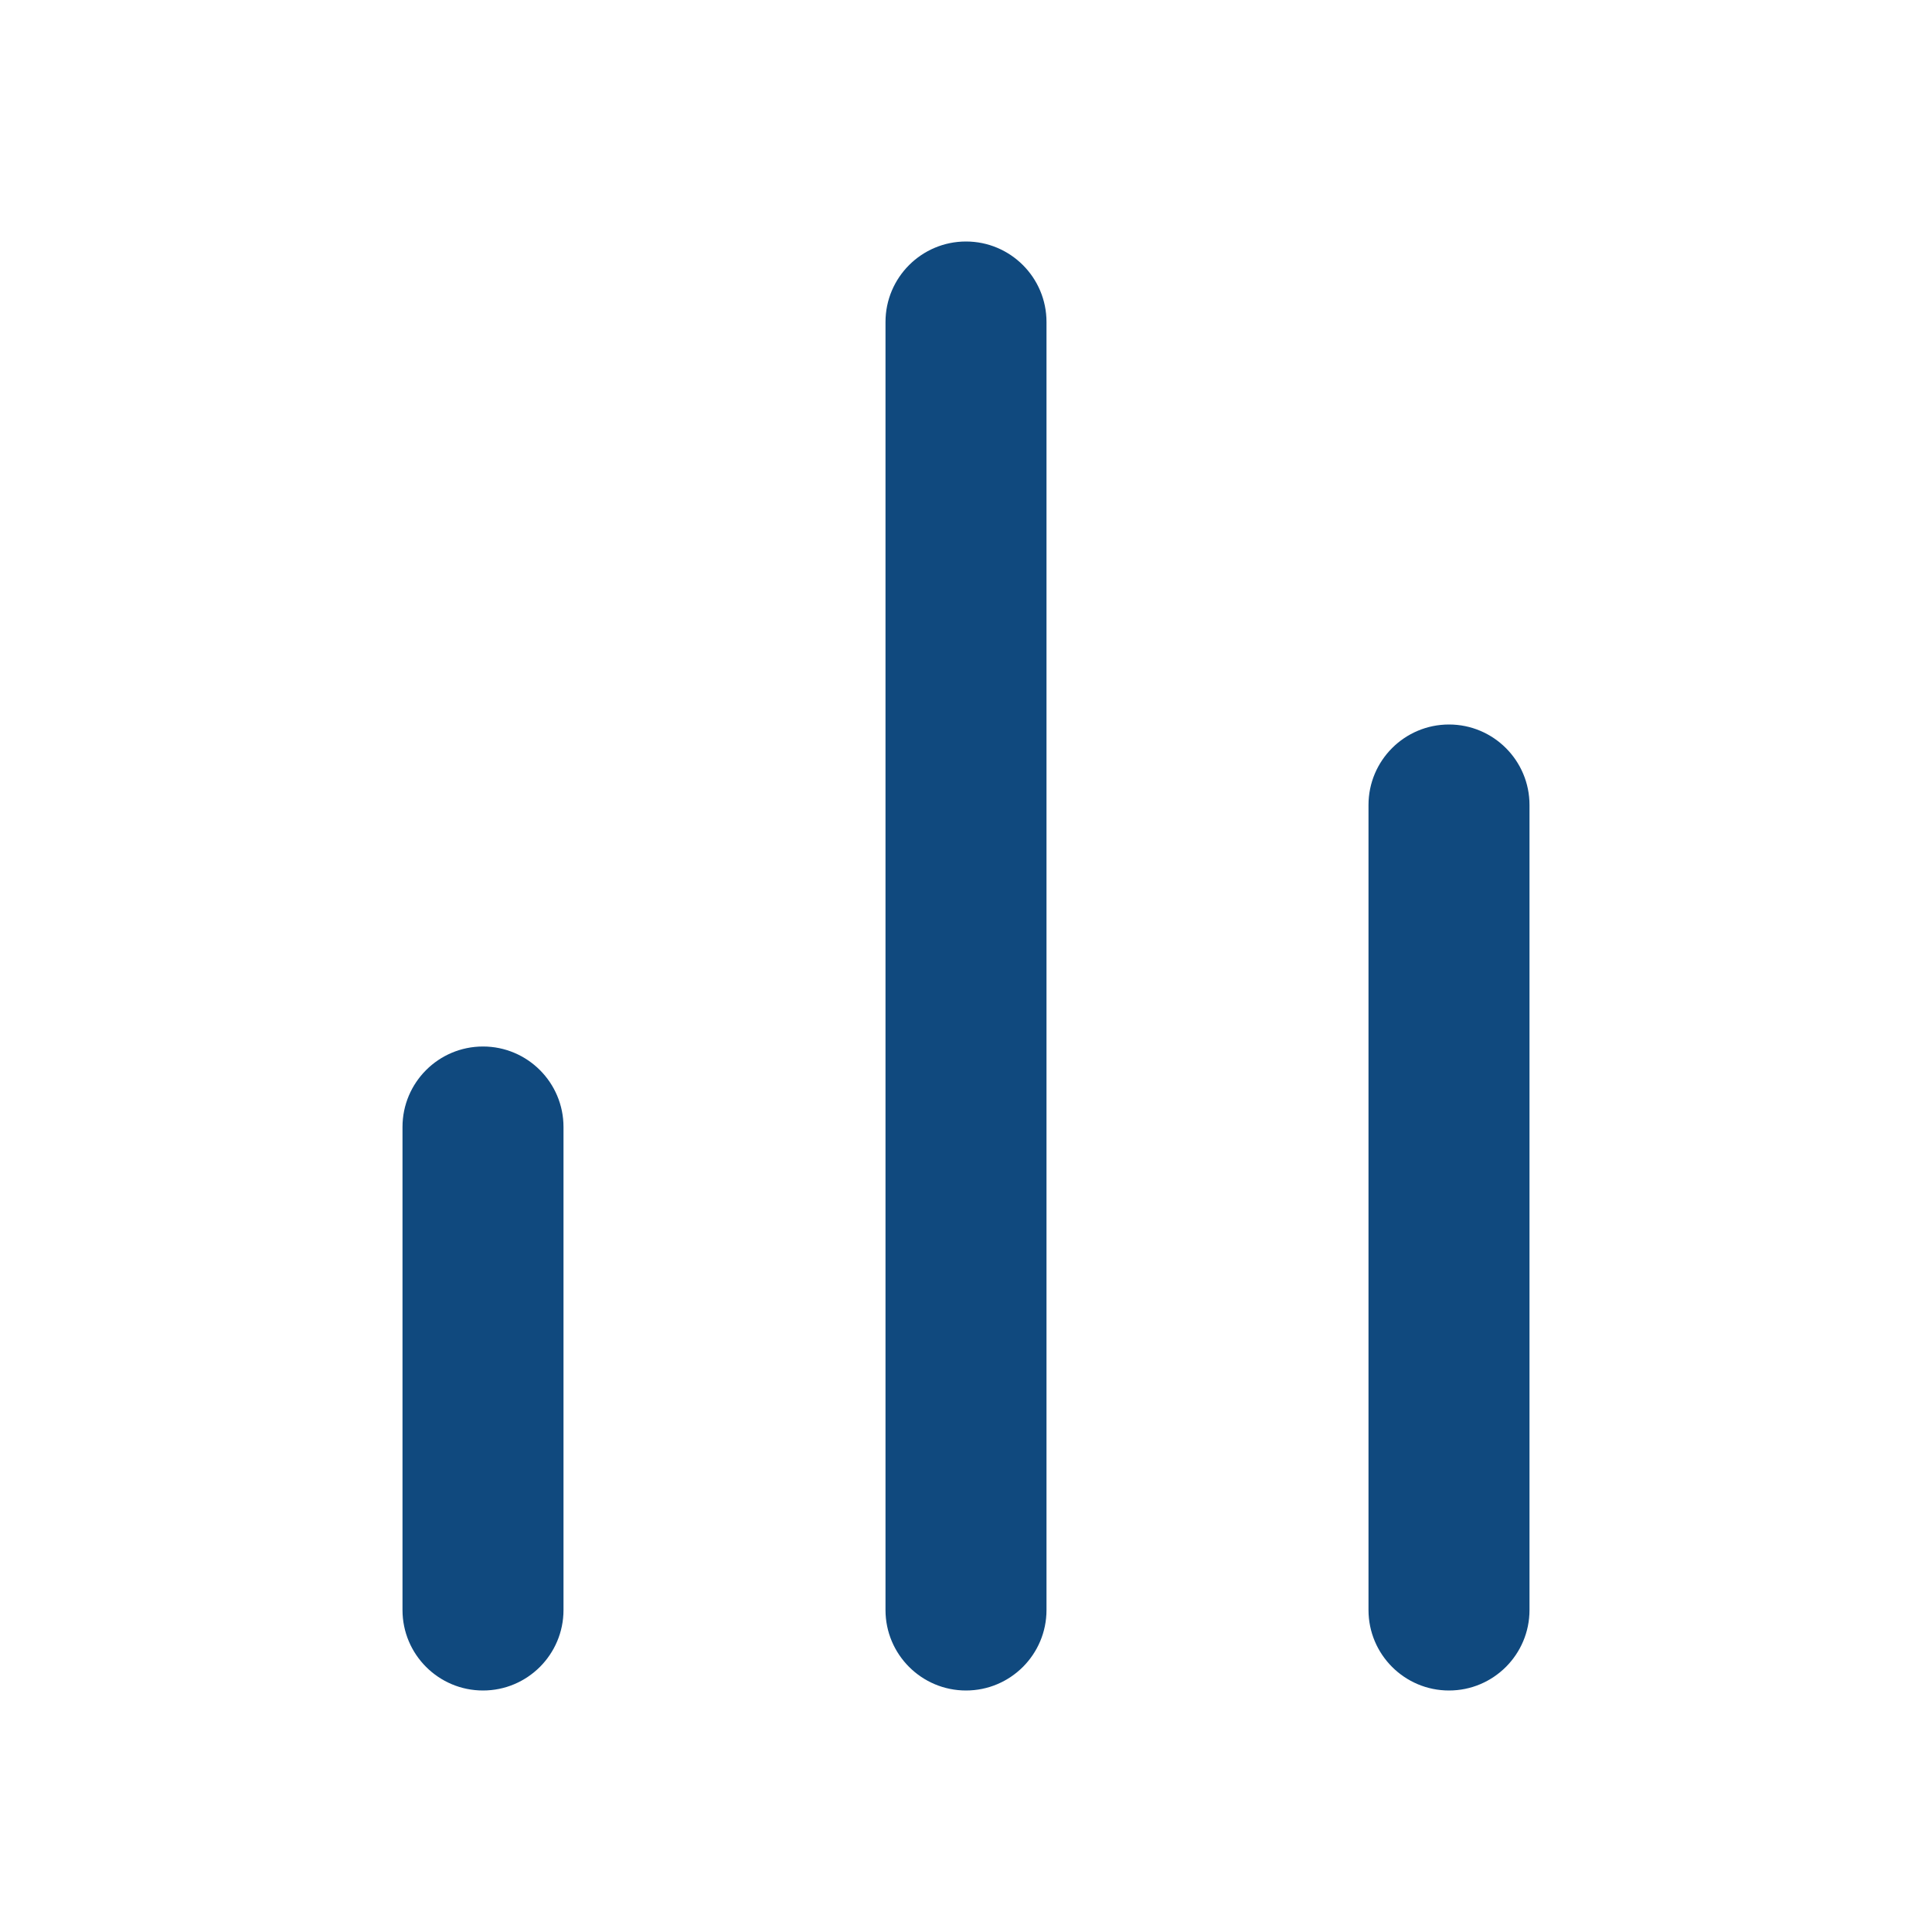
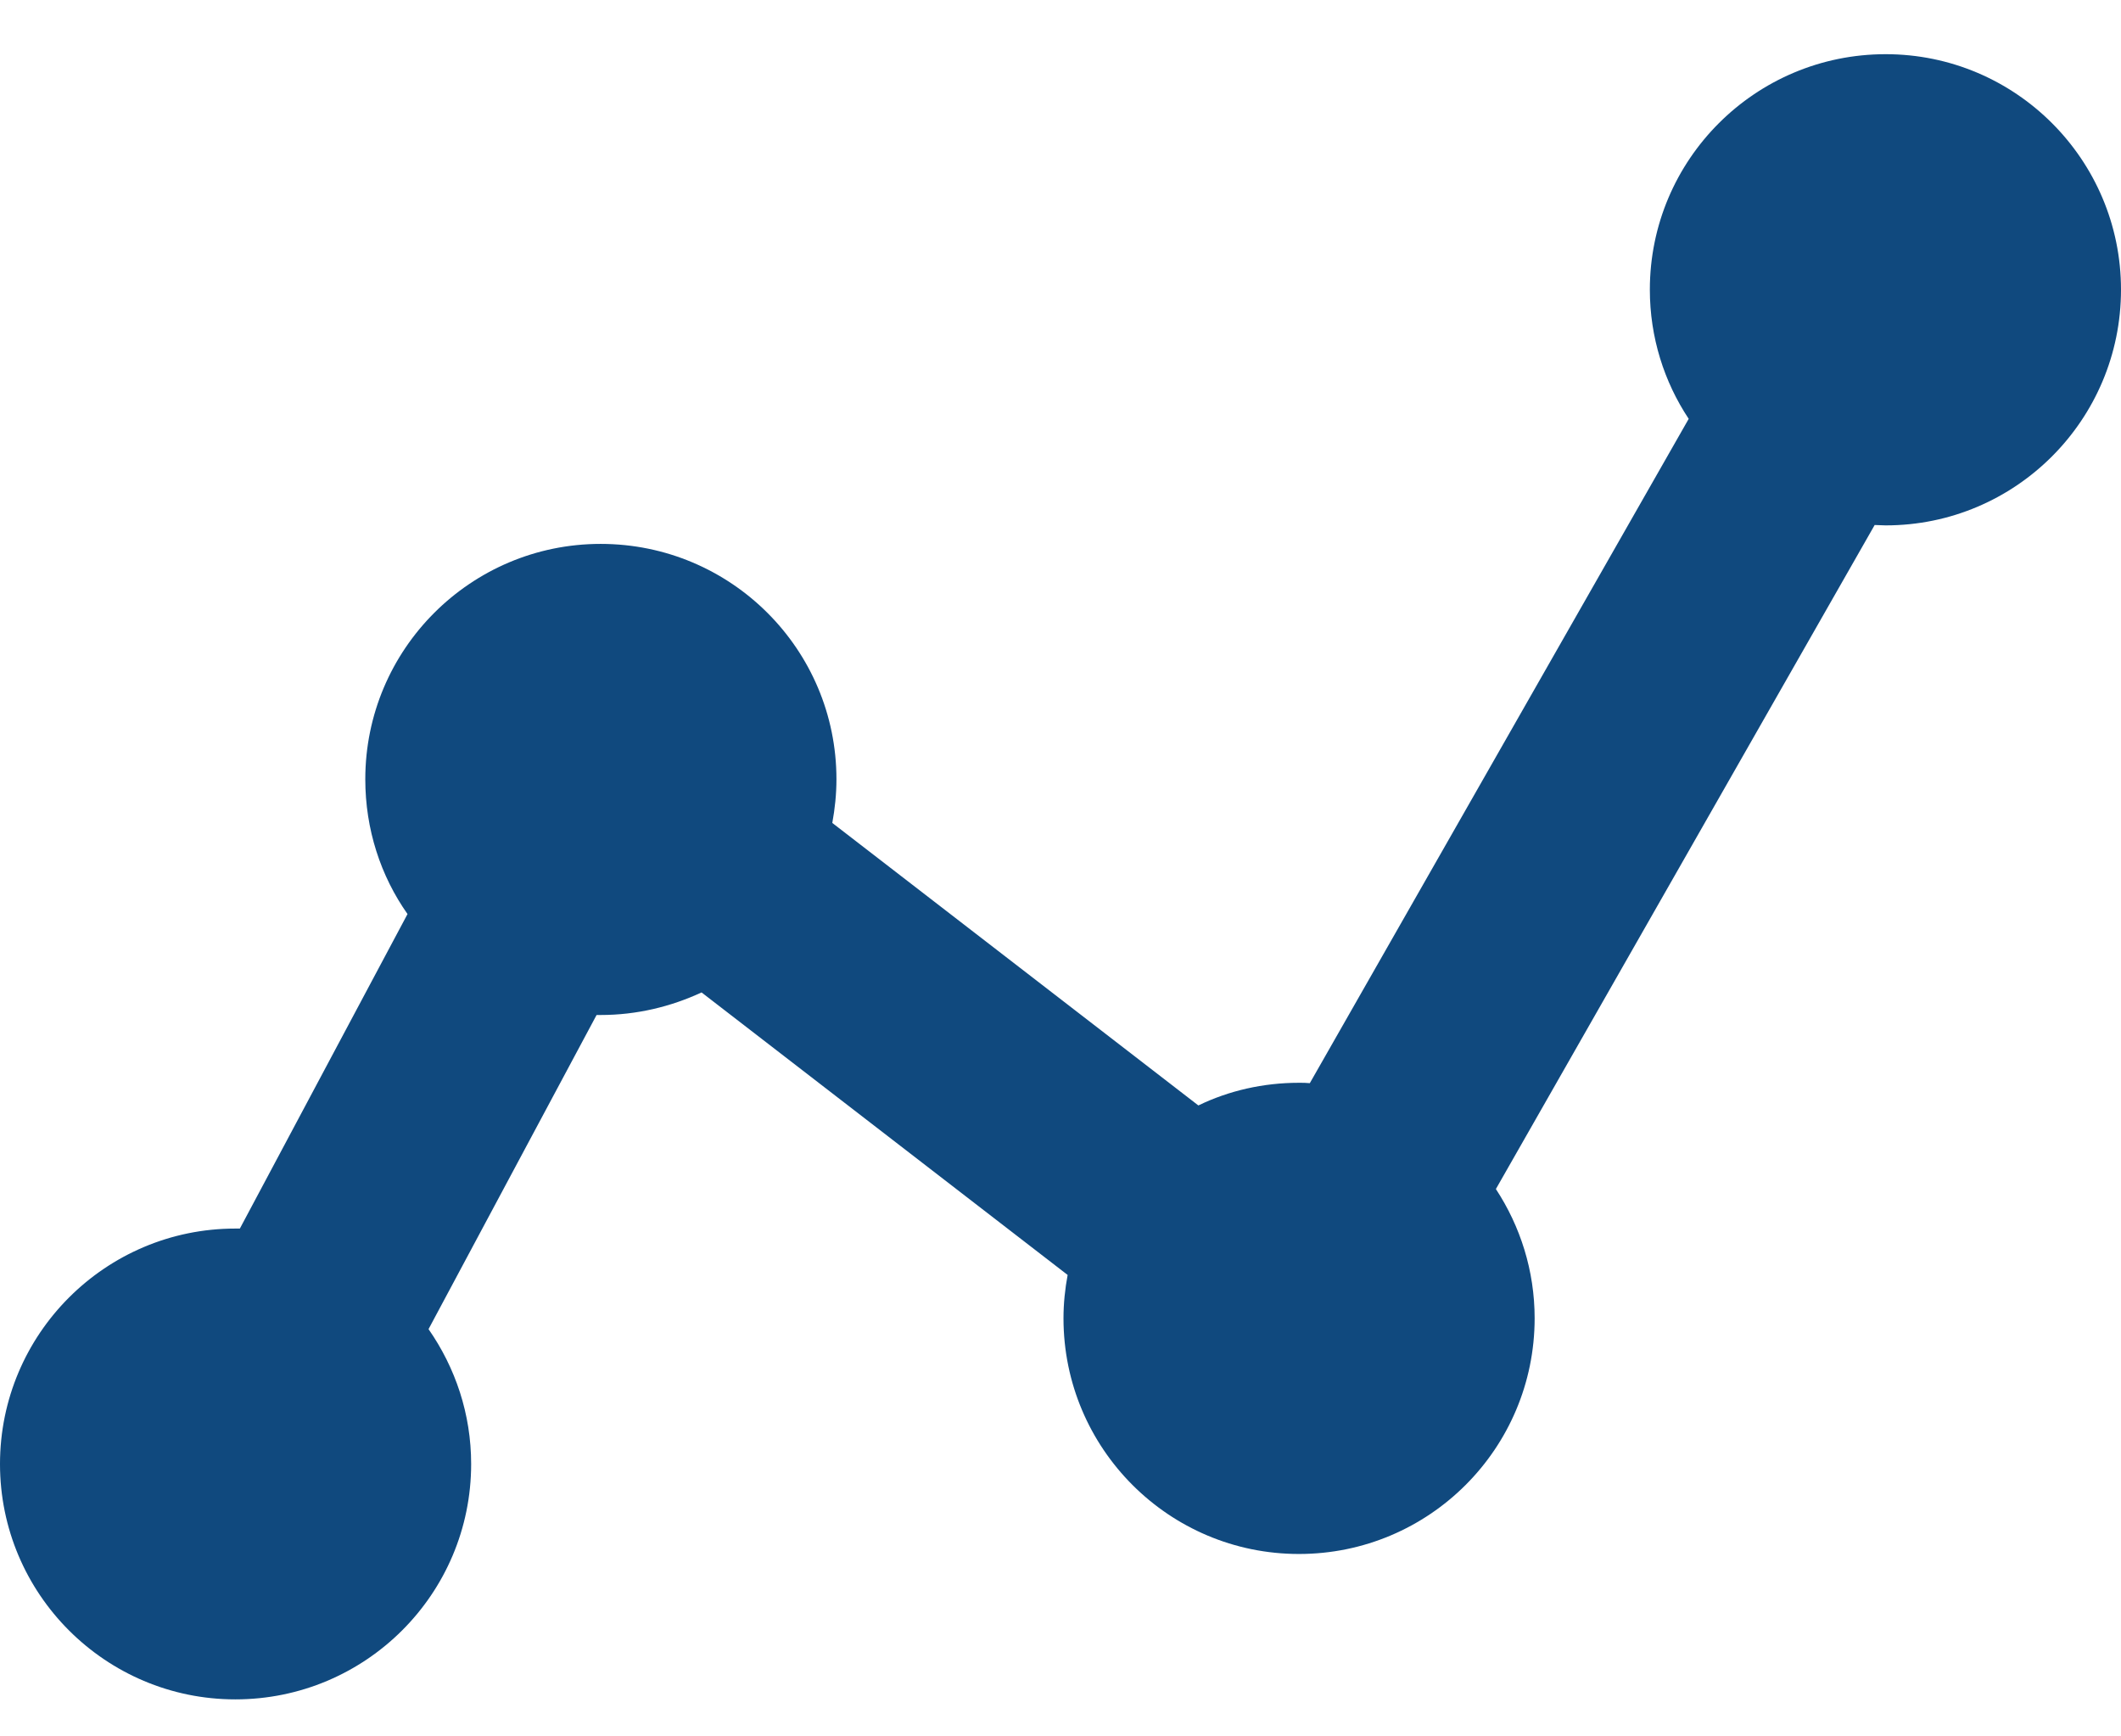
- <svg xmlns="http://www.w3.org/2000/svg" version="1.1" width="24" height="24" viewBox="0 0 24 24">
-   <path style="fill:hsl(209, 77%, 28%)" d="M19 20v-10c0-0.552-0.448-1-1-1s-1 0.448-1 1v10c0 0.552 0.448 1 1 1s1-0.448 1-1zM13 20v-16c0-0.552-0.448-1-1-1s-1 0.448-1 1v16c0 0.552 0.448 1 1 1s1-0.448 1-1zM7 20v-6c0-0.552-0.448-1-1-1s-1 0.448-1 1v6c0 0.552 0.448 1 1 1s1-0.448 1-1z" />
+ <svg xmlns="http://www.w3.org/2000/svg" width="22pt" height="18pt" viewBox="0 0 22 18" version="1.1">
+   <g id="surface1">
+     <path style="fill:hsl(209, 77%, 28%)" d="M 2.441 17.625 C 3.793 17.625 4.887 16.531 4.887 15.184 C 4.887 14.664 4.723 14.184 4.445 13.785 L 6.188 10.527 C 6.203 10.527 6.215 10.527 6.23 10.527 C 6.605 10.527 6.957 10.441 7.277 10.293 L 11.074 13.223 C 11.047 13.367 11.031 13.52 11.031 13.672 C 11.031 15.023 12.125 16.117 13.473 16.117 C 14.824 16.117 15.918 15.023 15.918 13.672 C 15.918 13.18 15.77 12.719 15.516 12.332 L 19.445 5.445 C 19.48 5.445 19.52 5.449 19.559 5.449 C 20.906 5.449 22 4.355 22 3.004 C 22 1.656 20.906 0.562 19.559 0.562 C 18.207 0.562 17.113 1.656 17.113 3.004 C 17.113 3.5 17.262 3.961 17.516 4.344 L 13.586 11.234 C 13.551 11.23 13.512 11.23 13.473 11.23 C 13.102 11.23 12.746 11.312 12.43 11.465 L 8.633 8.535 C 8.66 8.387 8.676 8.238 8.676 8.082 C 8.676 6.734 7.582 5.641 6.23 5.641 C 4.883 5.641 3.789 6.734 3.789 8.082 C 3.789 8.602 3.949 9.086 4.227 9.48 L 2.488 12.742 C 2.473 12.742 2.457 12.742 2.441 12.742 C 1.094 12.742 0 13.836 0 15.184 C 0 16.531 1.094 17.625 2.441 17.625 Z M 2.441 17.625 " />
+   </g>
</svg>
